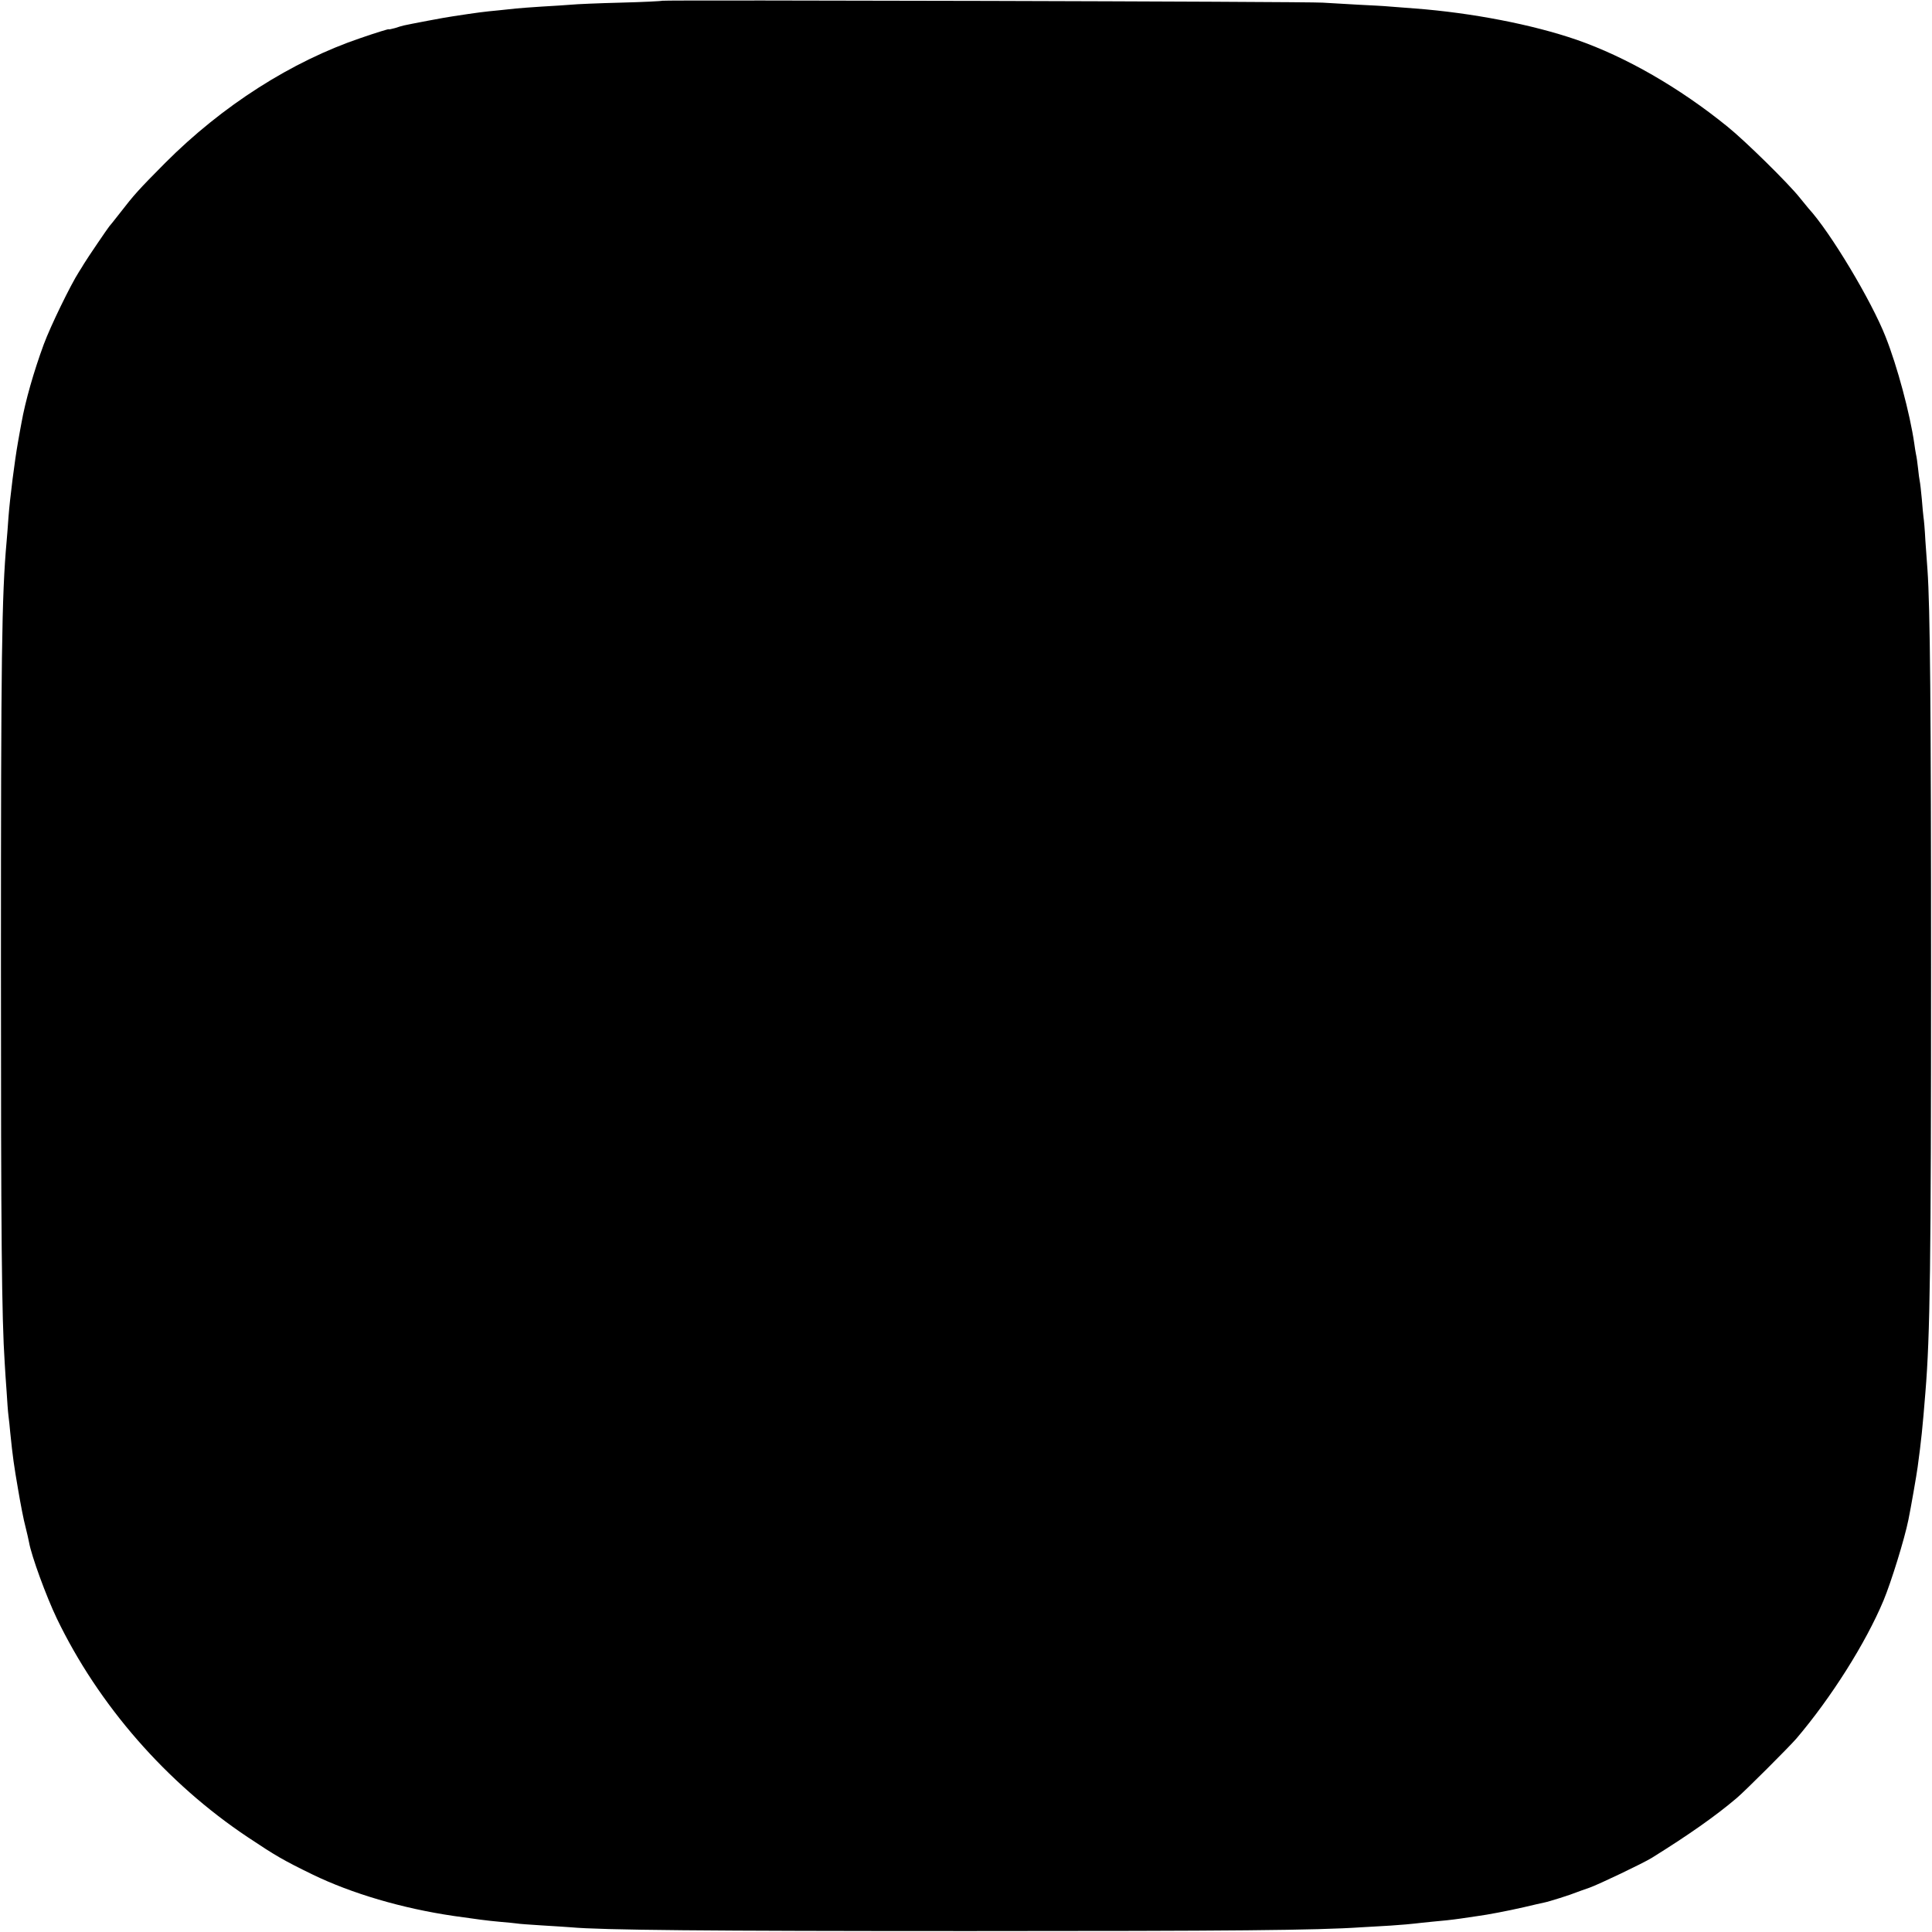
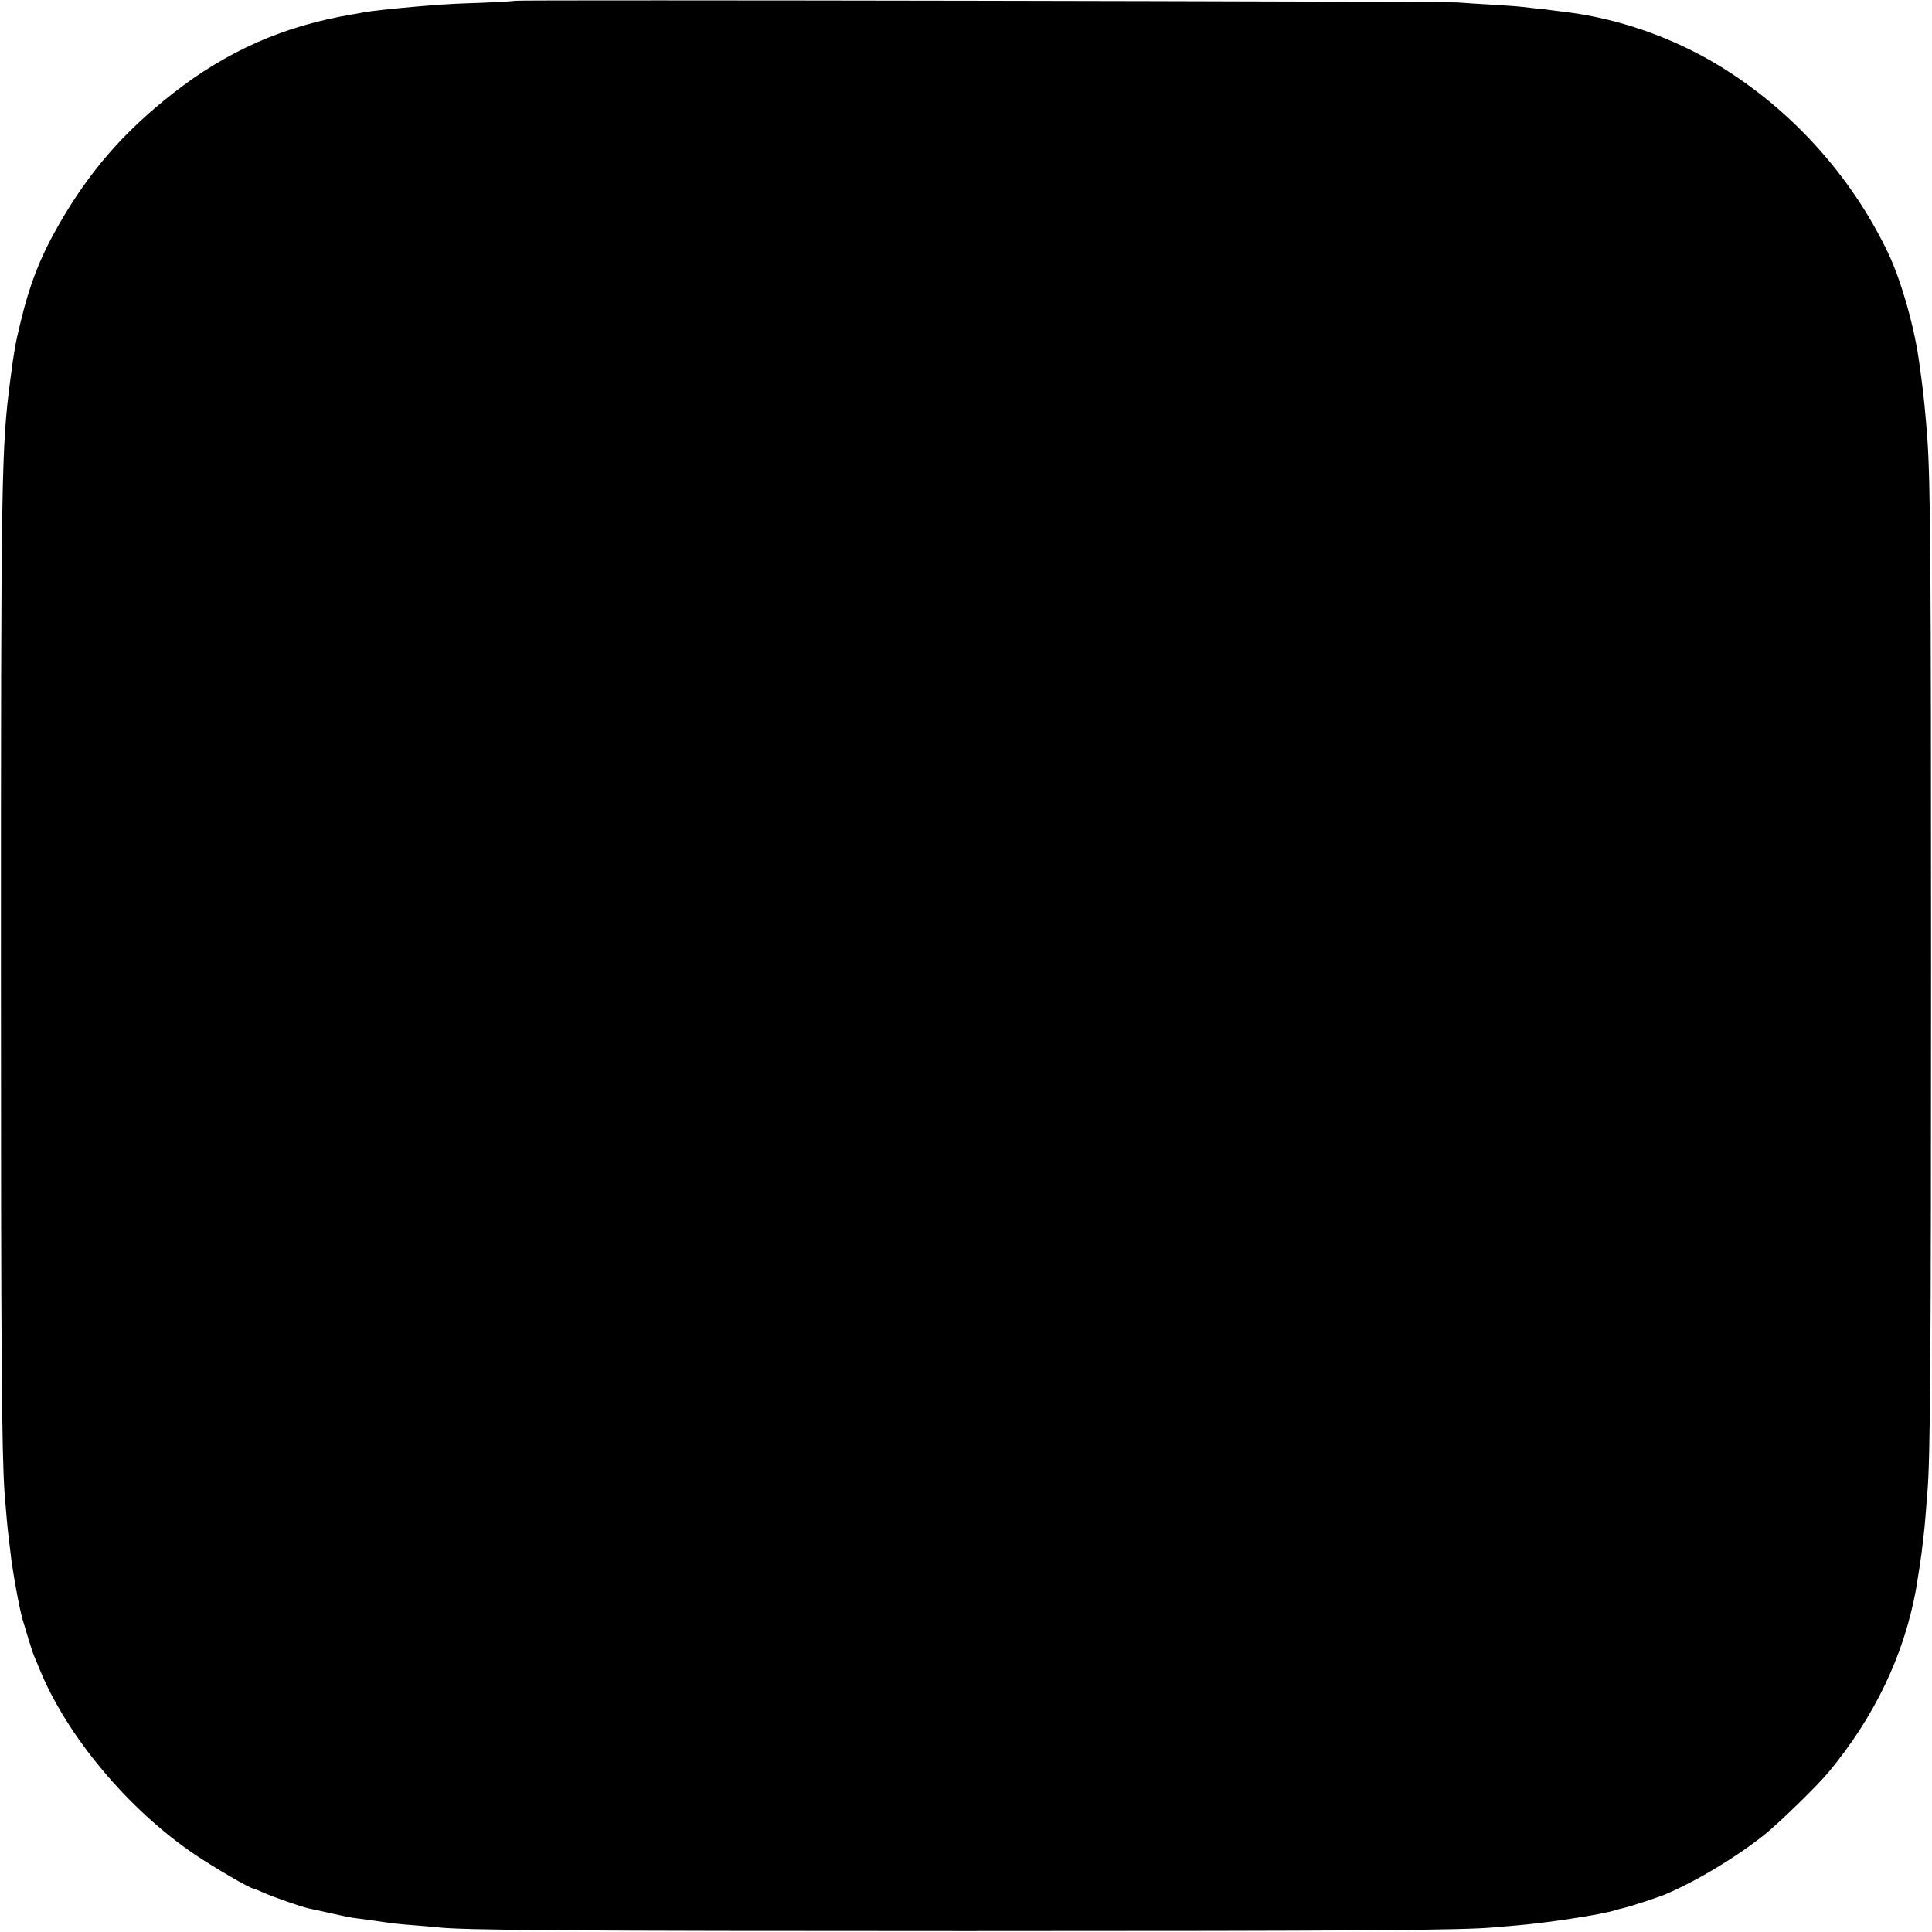
<svg xmlns="http://www.w3.org/2000/svg" version="1.0" width="1024pt" height="1024pt" viewBox="0 0 1024 1024" preserveAspectRatio="xMidYMid meet">
  <g transform="translate(0,1024) scale(0.1,-0.1)" fill="#000000" stroke="none">
-     <path d="M3509 10236 c-2 -2 -101 -7 -219 -10 -118 -3 -237 -8 -265 -11 -27 -2 -97 -7 -155 -10 -58 -4 -118 -8 -134 -10 -16 -2 -59 -6 -95 -10 -75 -7 -107 -11 -238 -31 -39 -5 -237 -43 -263 -49 -8 -2 -30 -8 -47 -14 -18 -5 -33 -8 -33 -6 0 2 -66 -18 -147 -46 -367 -124 -735 -359 -1038 -663 -142 -143 -165 -169 -240 -266 -28 -36 -53 -67 -56 -70 -5 -5 -116 -168 -134 -198 -5 -9 -17 -28 -26 -42 -45 -70 -151 -288 -187 -385 -53 -144 -98 -302 -118 -415 -3 -14 -11 -61 -19 -105 -17 -96 -42 -291 -50 -395 -3 -41 -7 -100 -10 -130 -26 -289 -30 -612 -30 -2245 0 -1428 4 -1868 20 -2110 2 -33 6 -100 10 -150 3 -49 7 -108 10 -130 3 -22 7 -60 9 -85 14 -137 20 -177 42 -305 13 -77 30 -165 39 -197 8 -31 16 -68 19 -83 13 -73 91 -286 147 -403 221 -459 581 -872 1013 -1160 147 -98 188 -122 342 -197 208 -101 476 -180 749 -220 119 -17 177 -25 245 -31 41 -3 82 -8 91 -9 9 -2 67 -6 130 -10 63 -4 132 -8 154 -10 166 -15 716 -20 2110 -20 1391 0 1845 4 2080 20 28 1 98 6 156 9 58 4 117 9 130 11 13 2 56 6 94 10 39 3 104 10 145 16 41 6 84 12 95 14 47 6 157 27 240 46 50 12 99 23 109 25 23 4 143 42 171 54 11 4 43 16 70 25 46 16 285 130 330 158 191 119 336 220 450 317 45 38 277 270 316 315 184 216 368 507 462 732 40 96 111 324 132 428 12 58 44 241 49 280 19 140 26 207 41 395 25 303 30 676 30 2255 0 1364 -5 1912 -19 2105 -2 25 -7 94 -11 153 -3 60 -8 116 -10 125 -1 10 -6 53 -9 97 -4 44 -9 87 -11 95 -2 8 -6 39 -9 68 -3 29 -8 63 -11 75 -2 12 -7 38 -9 57 -23 158 -90 409 -152 565 -75 191 -293 555 -409 681 -5 7 -26 31 -45 55 -59 75 -291 303 -383 377 -256 208 -541 371 -800 461 -235 81 -555 143 -857 166 -41 3 -100 8 -130 10 -30 3 -107 7 -170 10 -63 4 -149 9 -190 11 -80 6 -3495 15 -3501 10z" />
+     <path d="M2729 10236 c-2 -2 -85 -7 -184 -11 -99 -3 -198 -8 -220 -10 -22 -2 -76 -6 -120 -10 -117 -10 -238 -23 -280 -31 -11 -2 -36 -7 -55 -10 -363 -60 -667 -194 -955 -420 -261 -205 -441 -412 -604 -696 -98 -171 -155 -317 -205 -528 -27 -114 -30 -133 -51 -290 -48 -365 -50 -511 -50 -3115 0 -2054 4 -2558 19 -2785 6 -81 17 -204 21 -230 2 -14 6 -52 10 -85 11 -100 47 -298 65 -360 5 -16 19 -61 30 -100 12 -38 25 -79 30 -90 5 -11 17 -40 27 -65 143 -357 473 -752 828 -991 104 -70 292 -179 308 -179 4 0 30 -11 59 -24 51 -22 193 -72 234 -81 10 -2 62 -13 114 -25 52 -12 107 -23 121 -25 14 -2 61 -8 105 -14 124 -18 134 -19 226 -26 48 -4 100 -8 115 -10 124 -16 732 -20 2798 -20 2089 0 2649 4 2810 20 22 2 69 6 105 9 163 13 458 58 530 81 10 3 27 8 37 10 35 7 188 57 233 76 168 72 373 196 520 313 79 63 282 261 340 331 244 293 401 620 465 970 9 54 24 149 30 195 3 25 7 63 10 85 3 22 8 74 11 115 3 41 7 93 9 115 16 161 20 720 20 2800 0 2118 -3 2563 -20 2795 -8 112 -21 243 -30 305 -2 17 -7 53 -11 80 -23 188 -96 446 -167 595 -196 410 -515 762 -902 996 -241 145 -519 243 -795 279 -25 3 -61 8 -80 10 -19 3 -62 8 -95 11 -33 4 -73 8 -90 10 -16 1 -77 6 -135 9 -58 3 -141 9 -185 12 -85 6 -4990 15 -4996 9z" />
  </g>
</svg>
